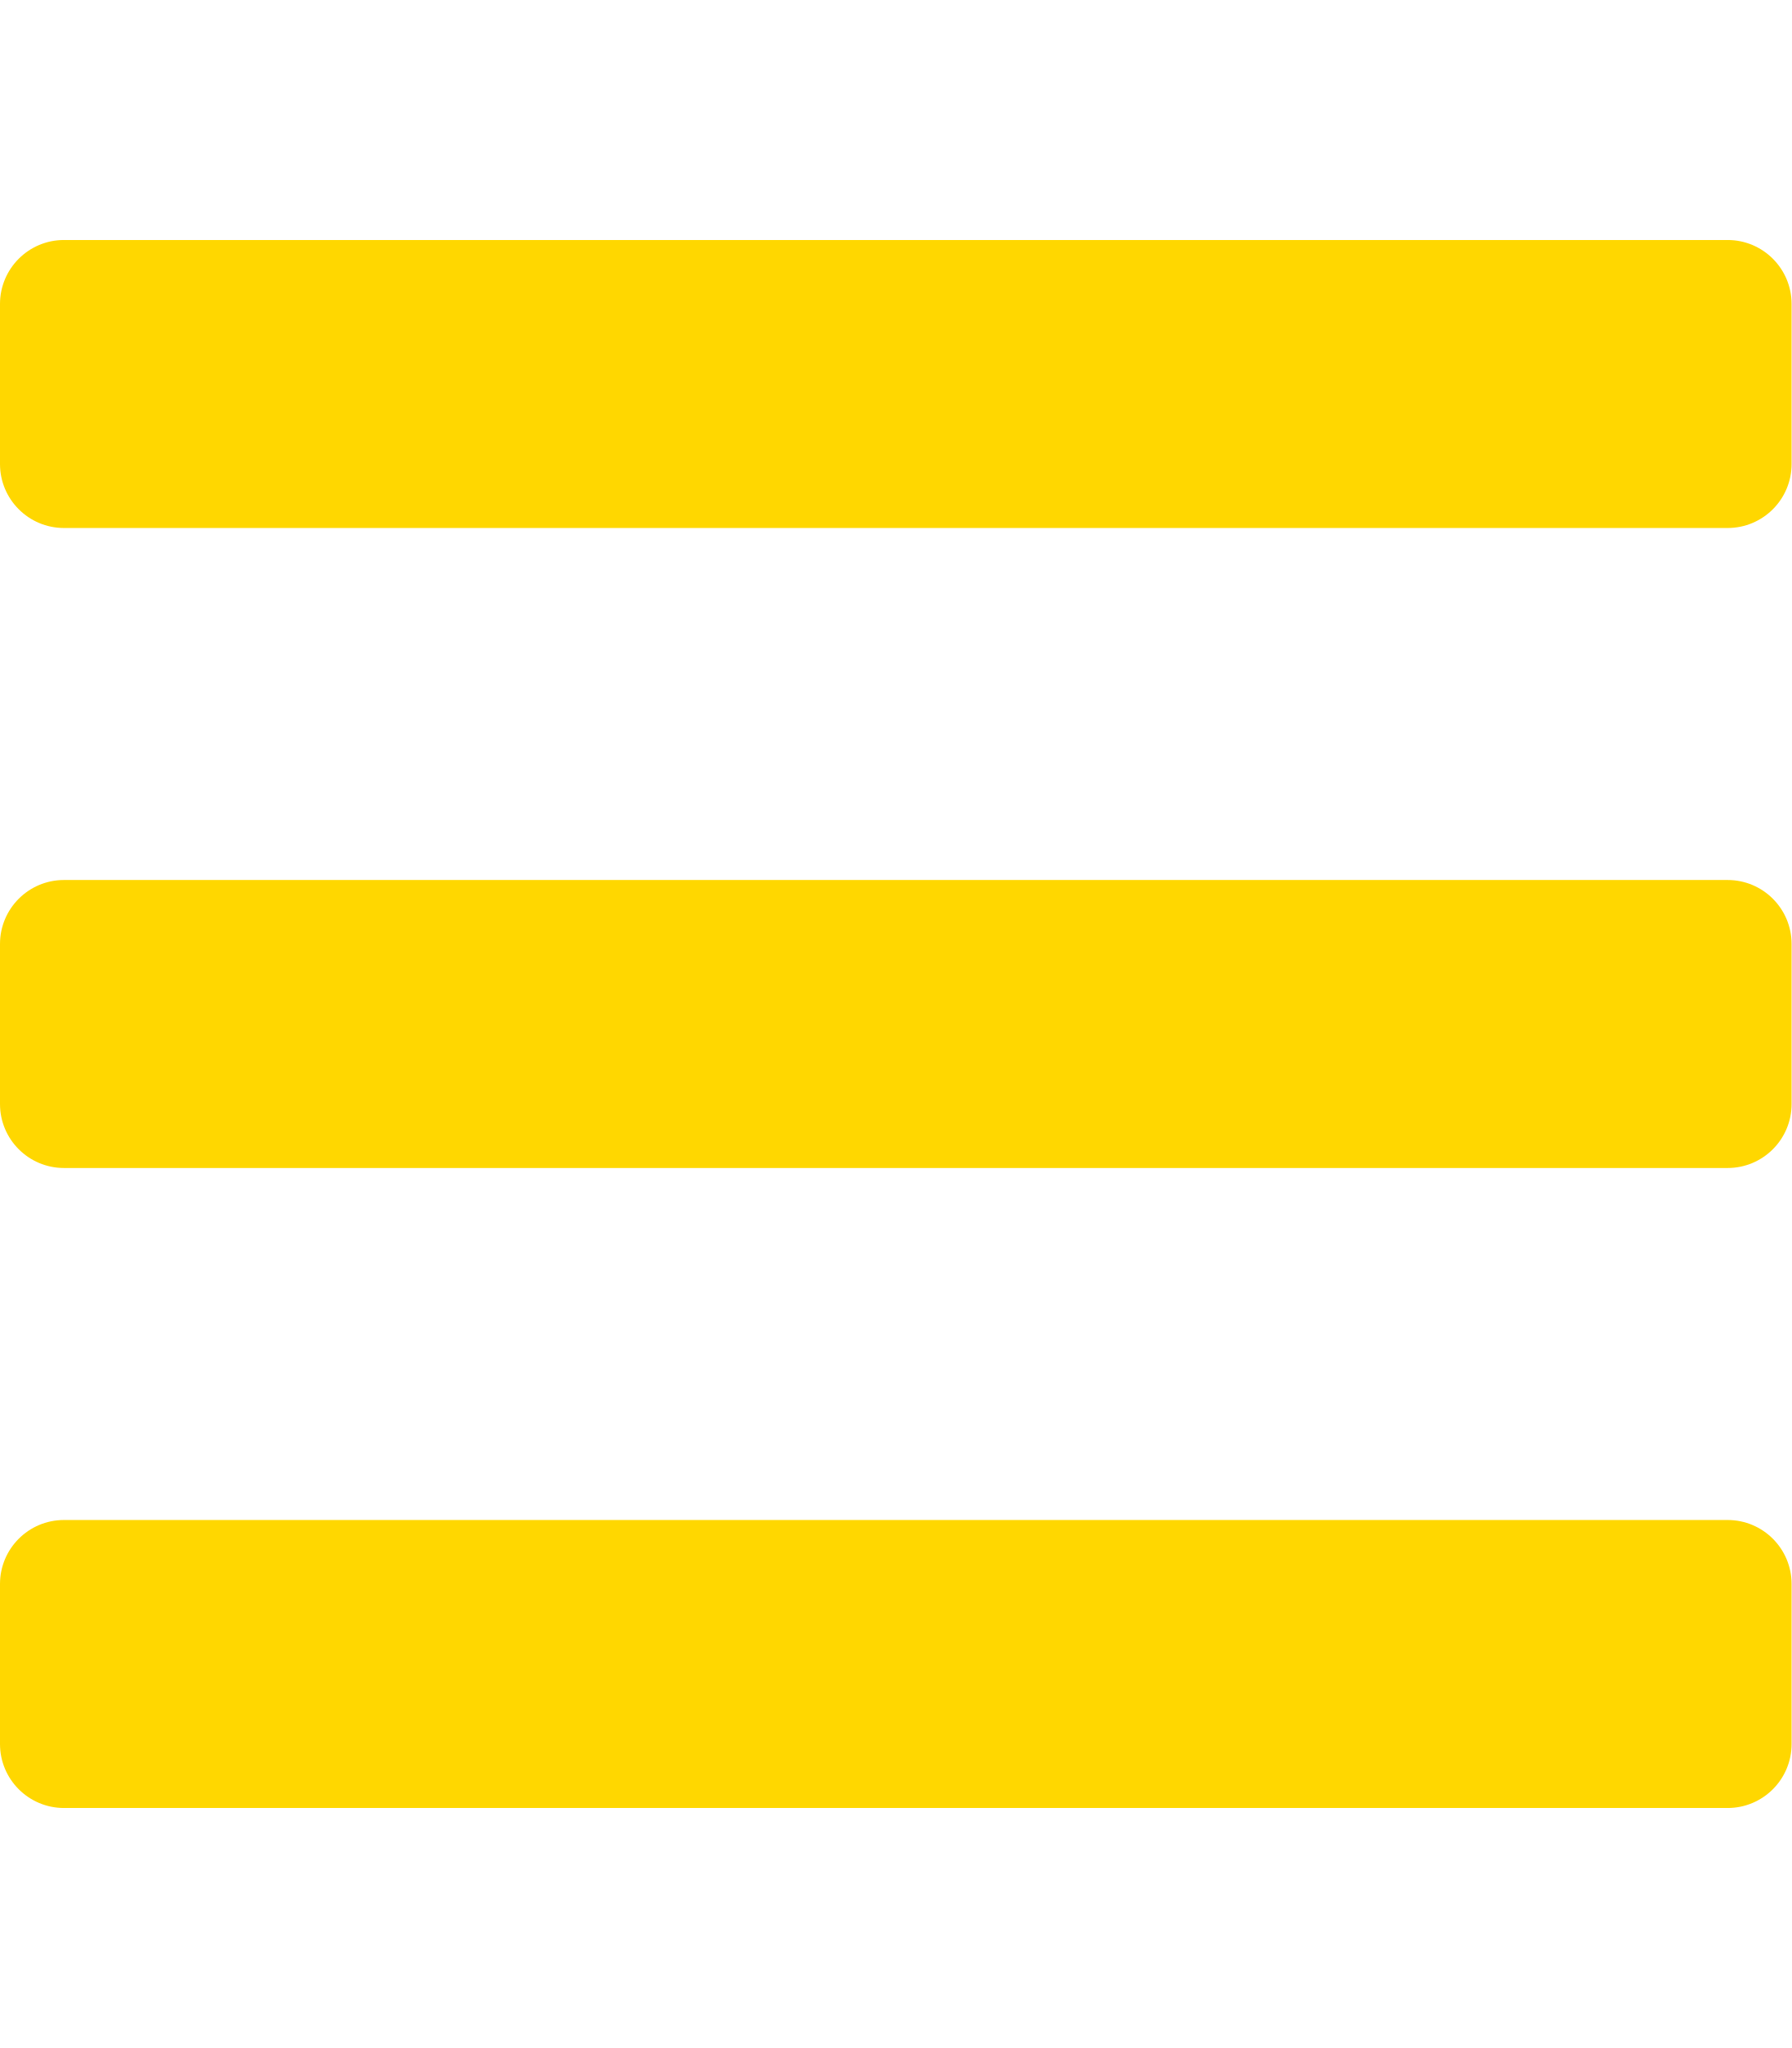
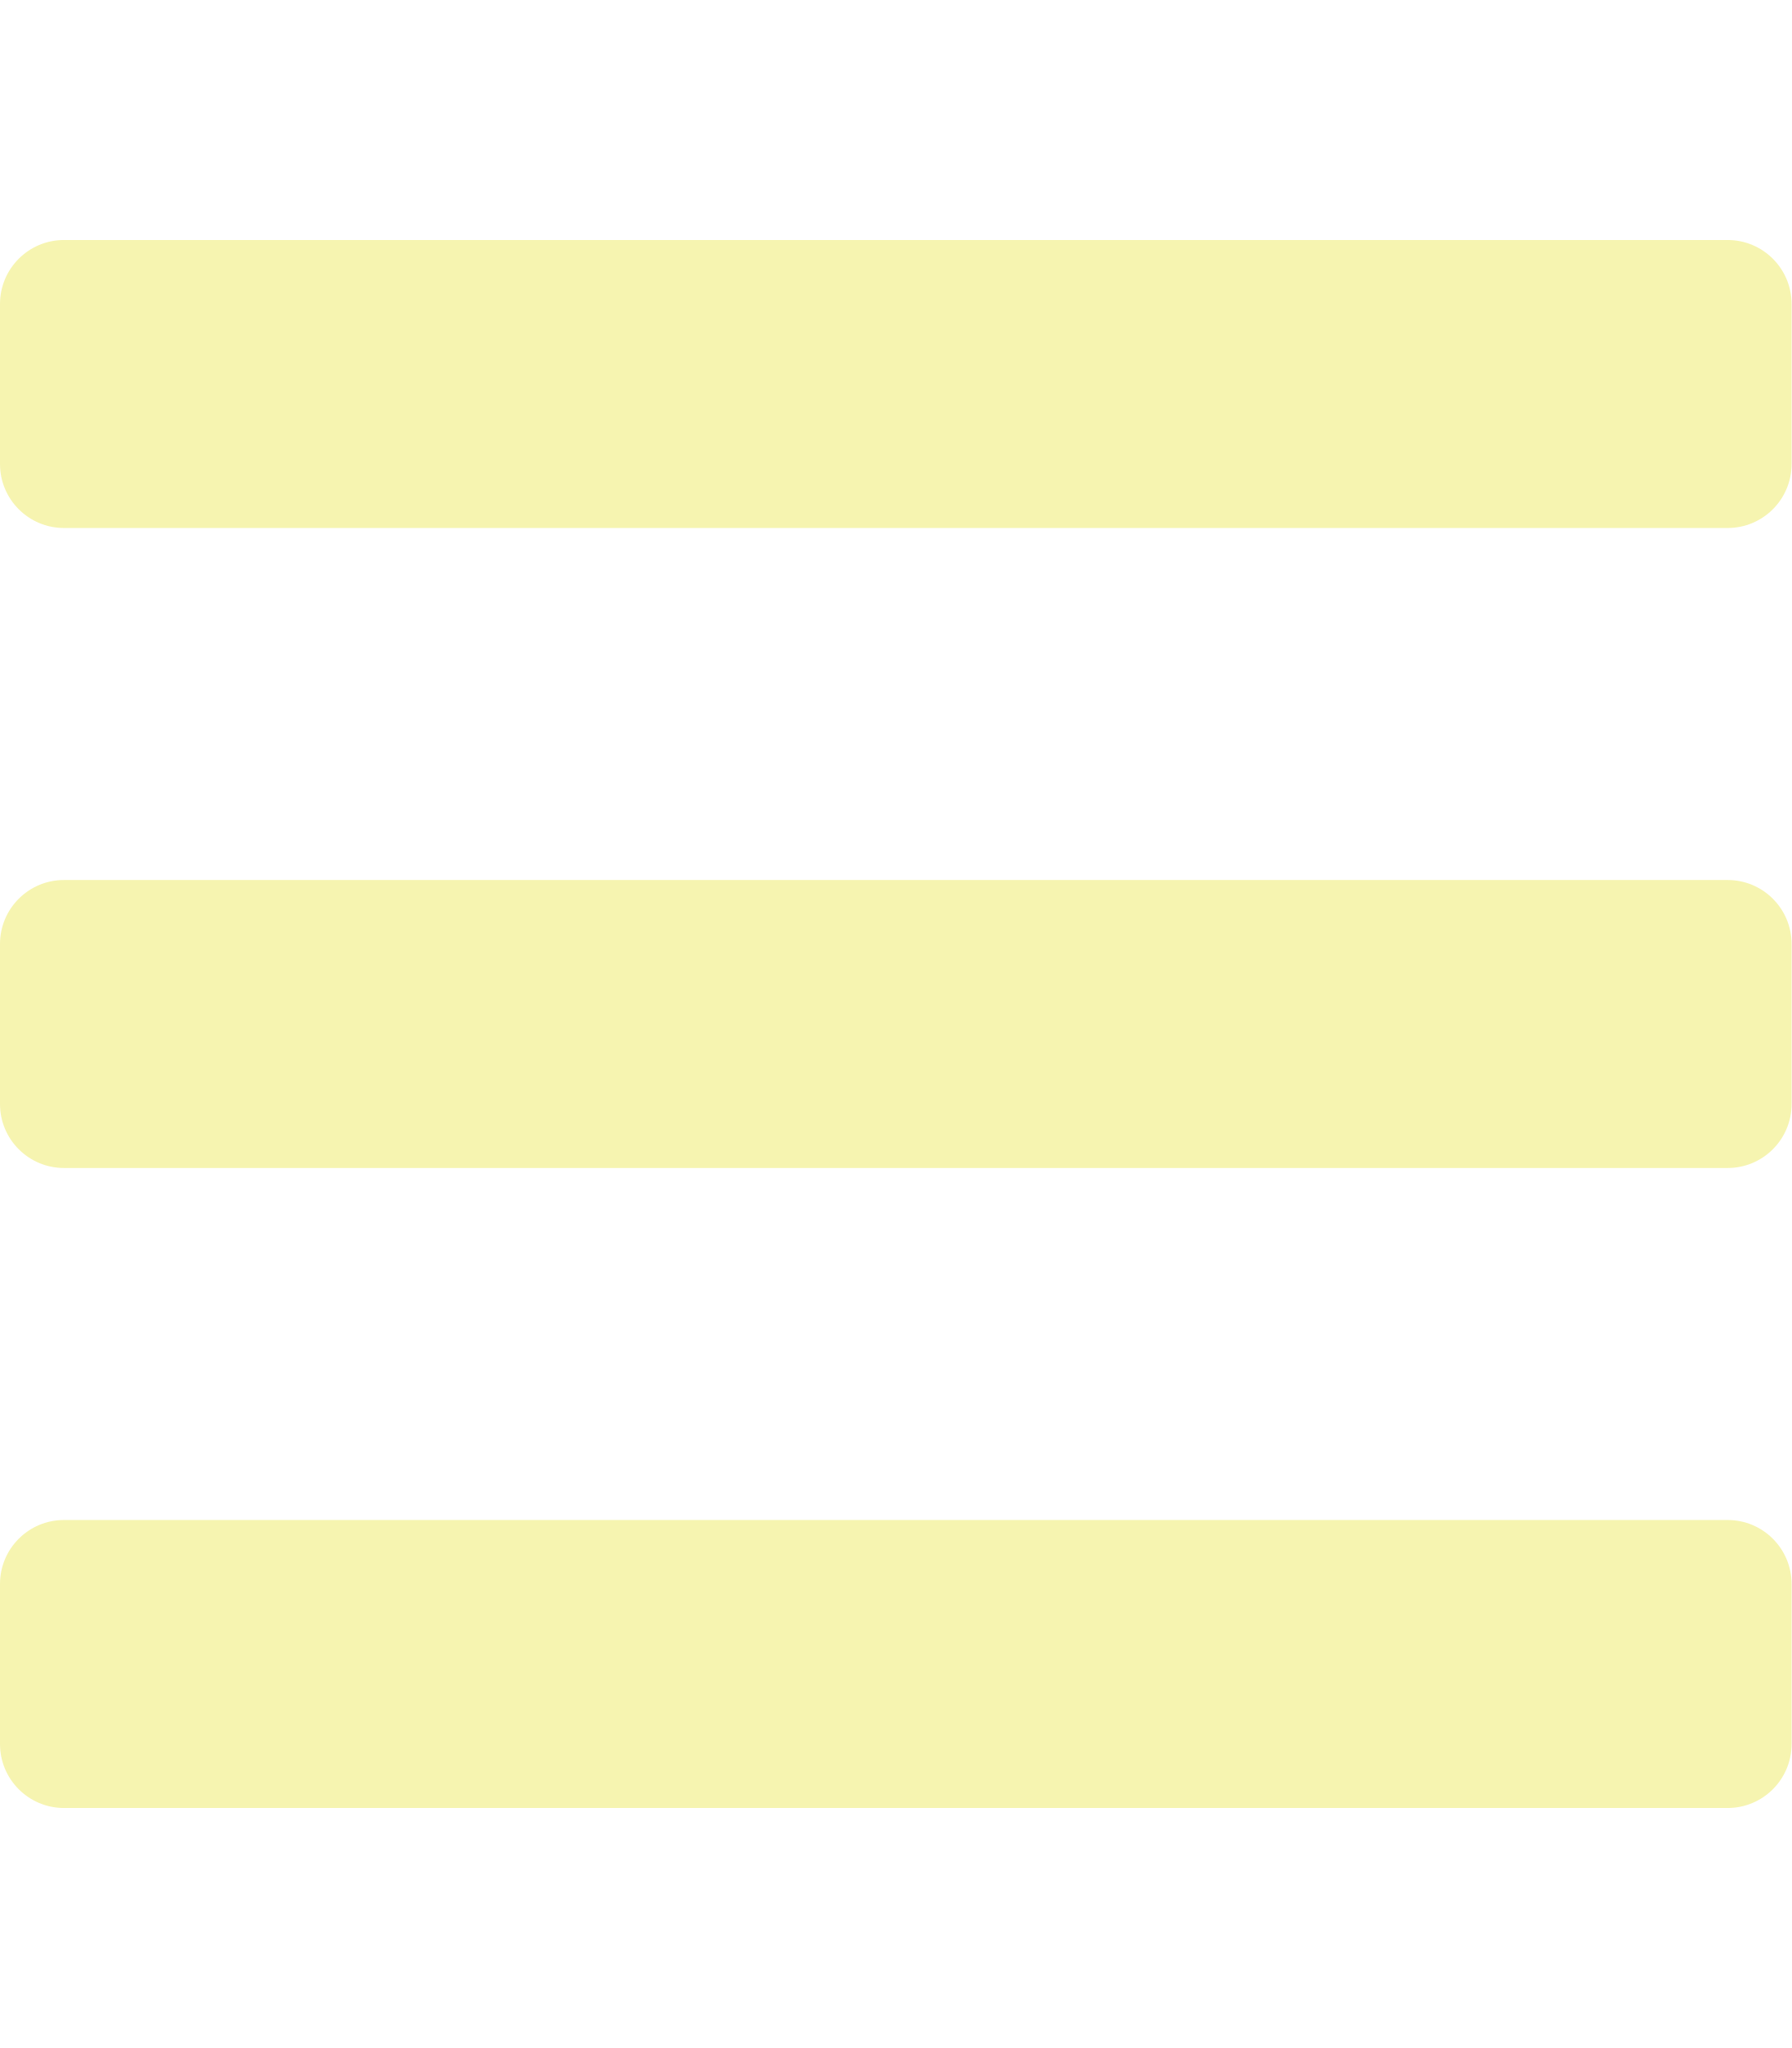
<svg xmlns="http://www.w3.org/2000/svg" aria-hidden="true" focusable="false" data-prefix="fas" data-icon="bars" class="svg-inline--fa fa-bars fa-w-14" role="img" viewBox="0 0 448 512">
-   <path fill="gold" d="M16 132h416c8.837 0 16-7.163 16-16V76c0-8.837-7.163-16-16-16H16C7.163 60 0 67.163 0 76v40c0 8.837 7.163 16 16 16zm0 160h416c8.837 0 16-7.163 16-16v-40c0-8.837-7.163-16-16-16H16c-8.837 0-16 7.163-16 16v40c0 8.837 7.163 16 16 16zm0 160h416c8.837 0 16-7.163 16-16v-40c0-8.837-7.163-16-16-16H16c-8.837 0-16 7.163-16 16v40c0 8.837 7.163 16 16 16z" />
+   <path fill="#F6F4B0" d="M16 132h416c8.837 0 16-7.163 16-16V76c0-8.837-7.163-16-16-16H16C7.163 60 0 67.163 0 76v40c0 8.837 7.163 16 16 16zm0 160h416c8.837 0 16-7.163 16-16v-40c0-8.837-7.163-16-16-16H16c-8.837 0-16 7.163-16 16v40c0 8.837 7.163 16 16 16zm0 160h416c8.837 0 16-7.163 16-16v-40c0-8.837-7.163-16-16-16H16c-8.837 0-16 7.163-16 16v40c0 8.837 7.163 16 16 16z" />
</svg>
